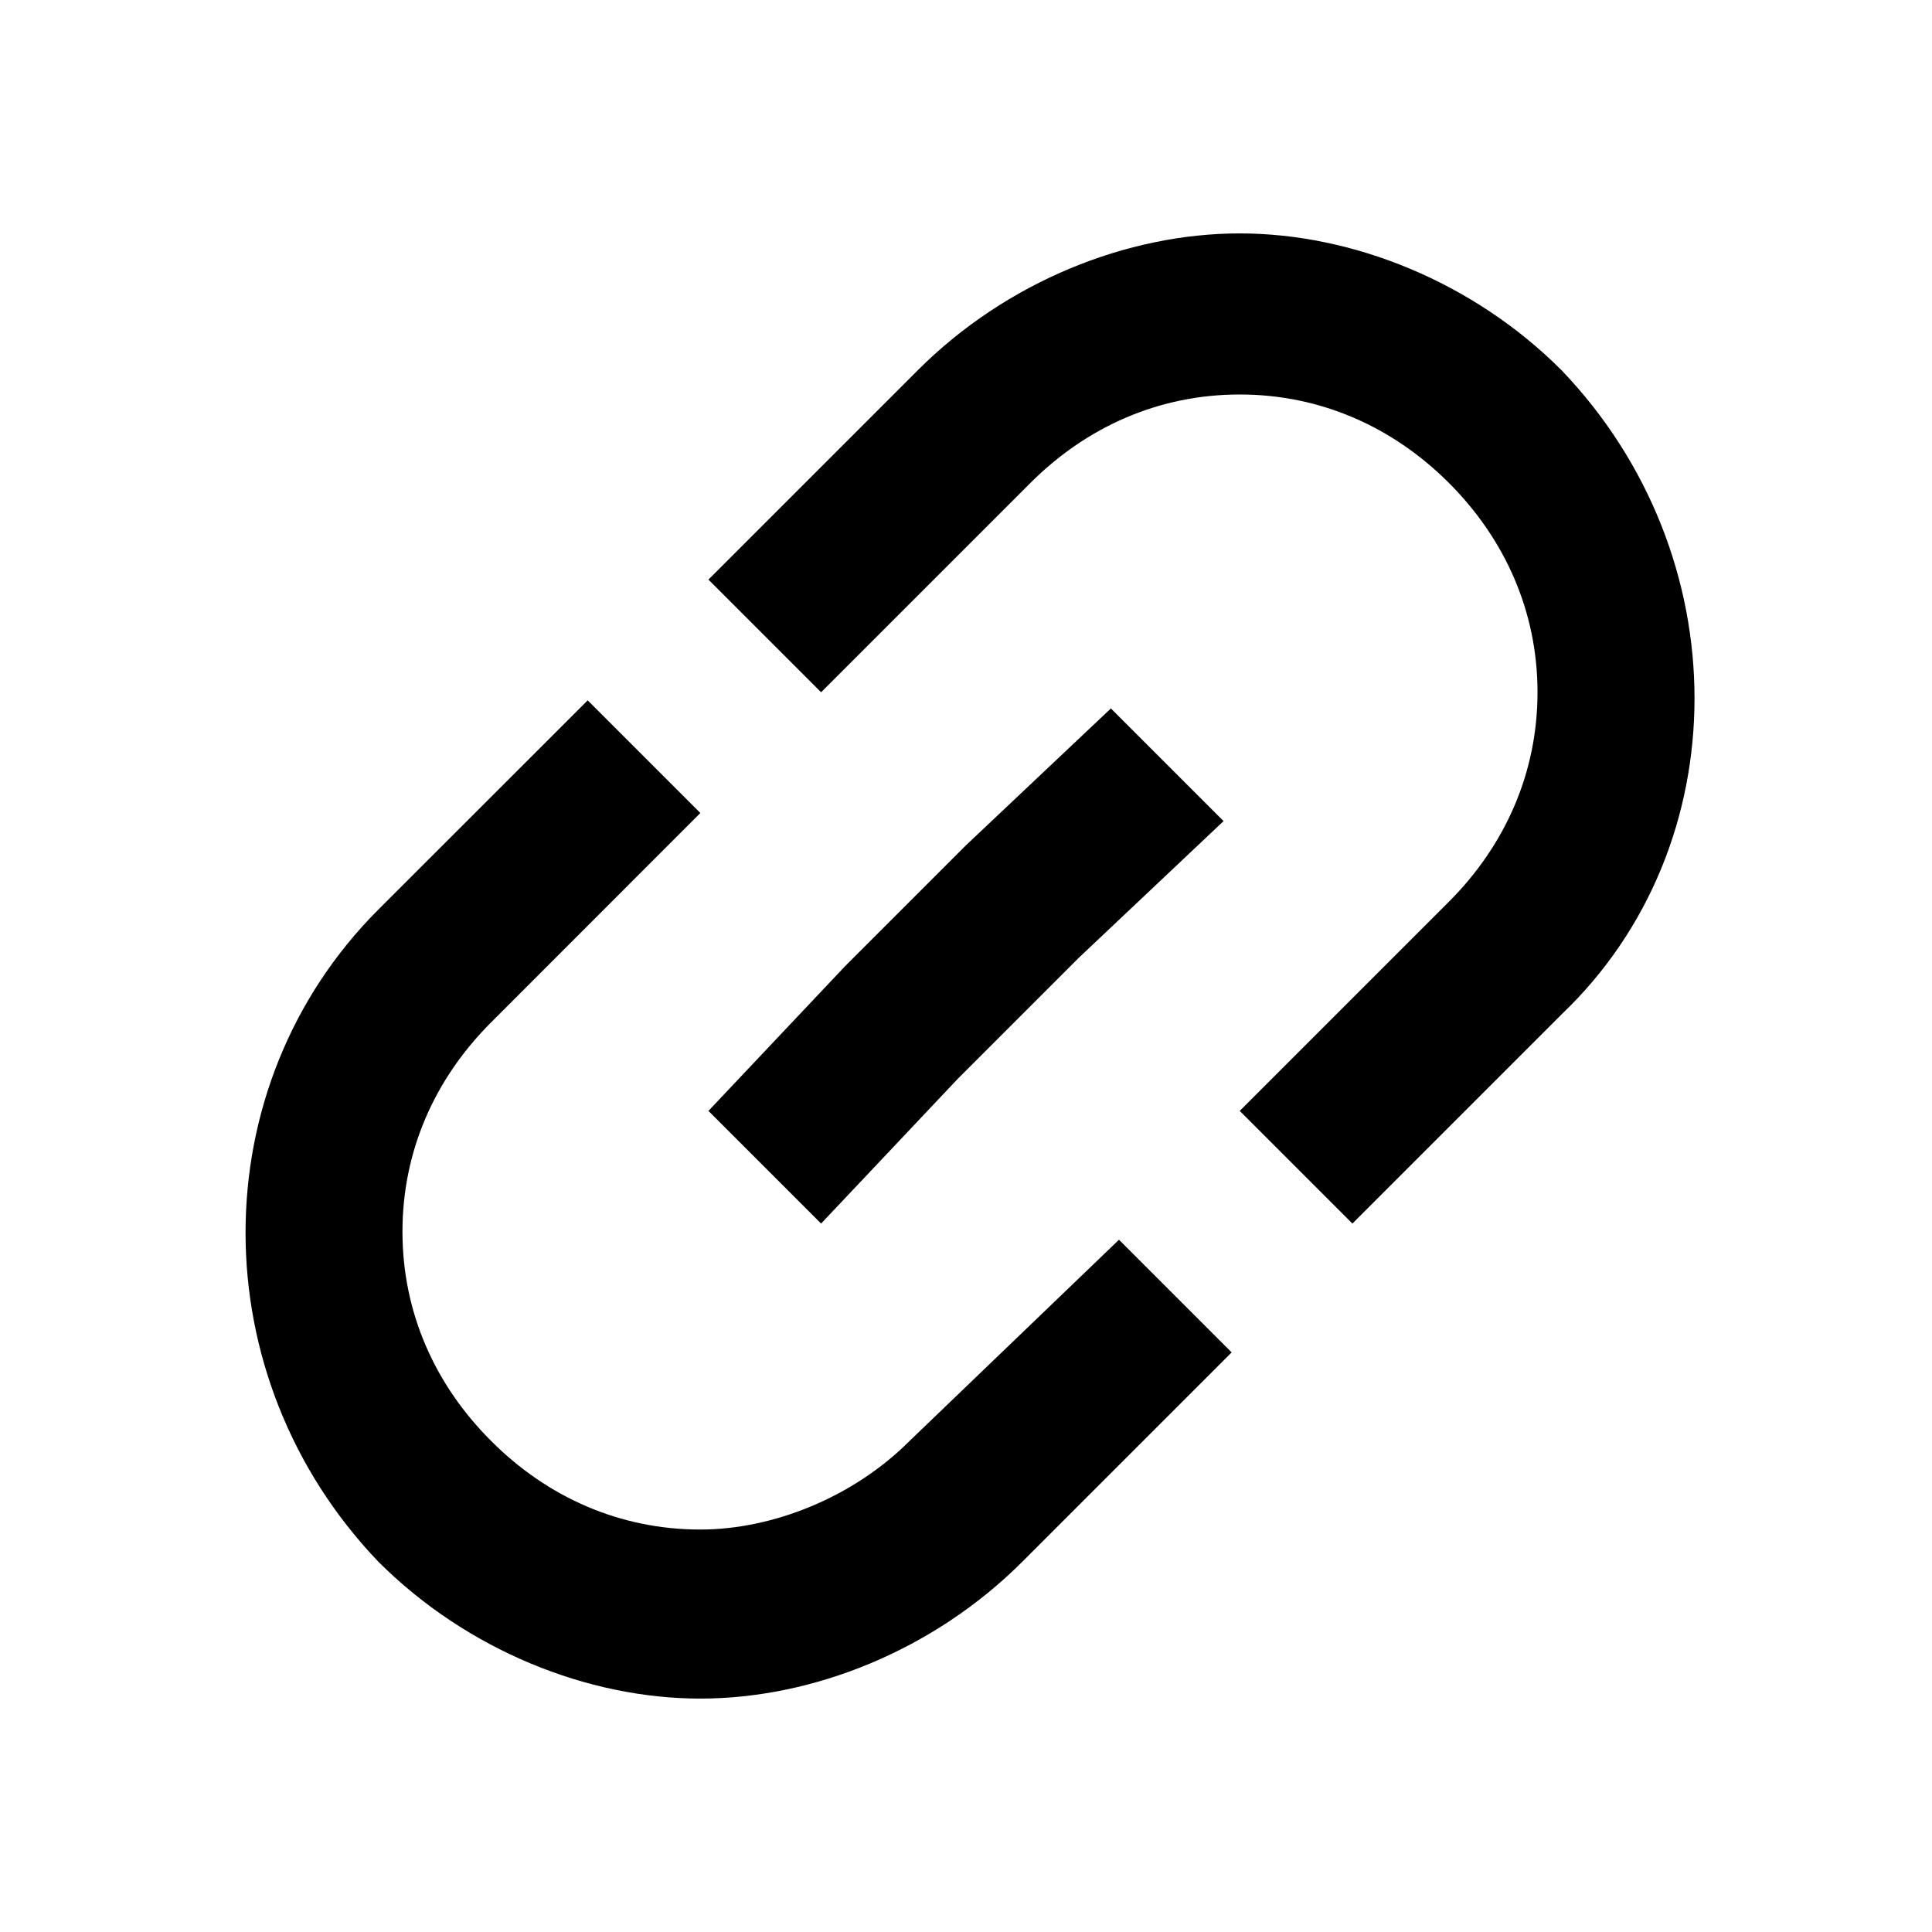
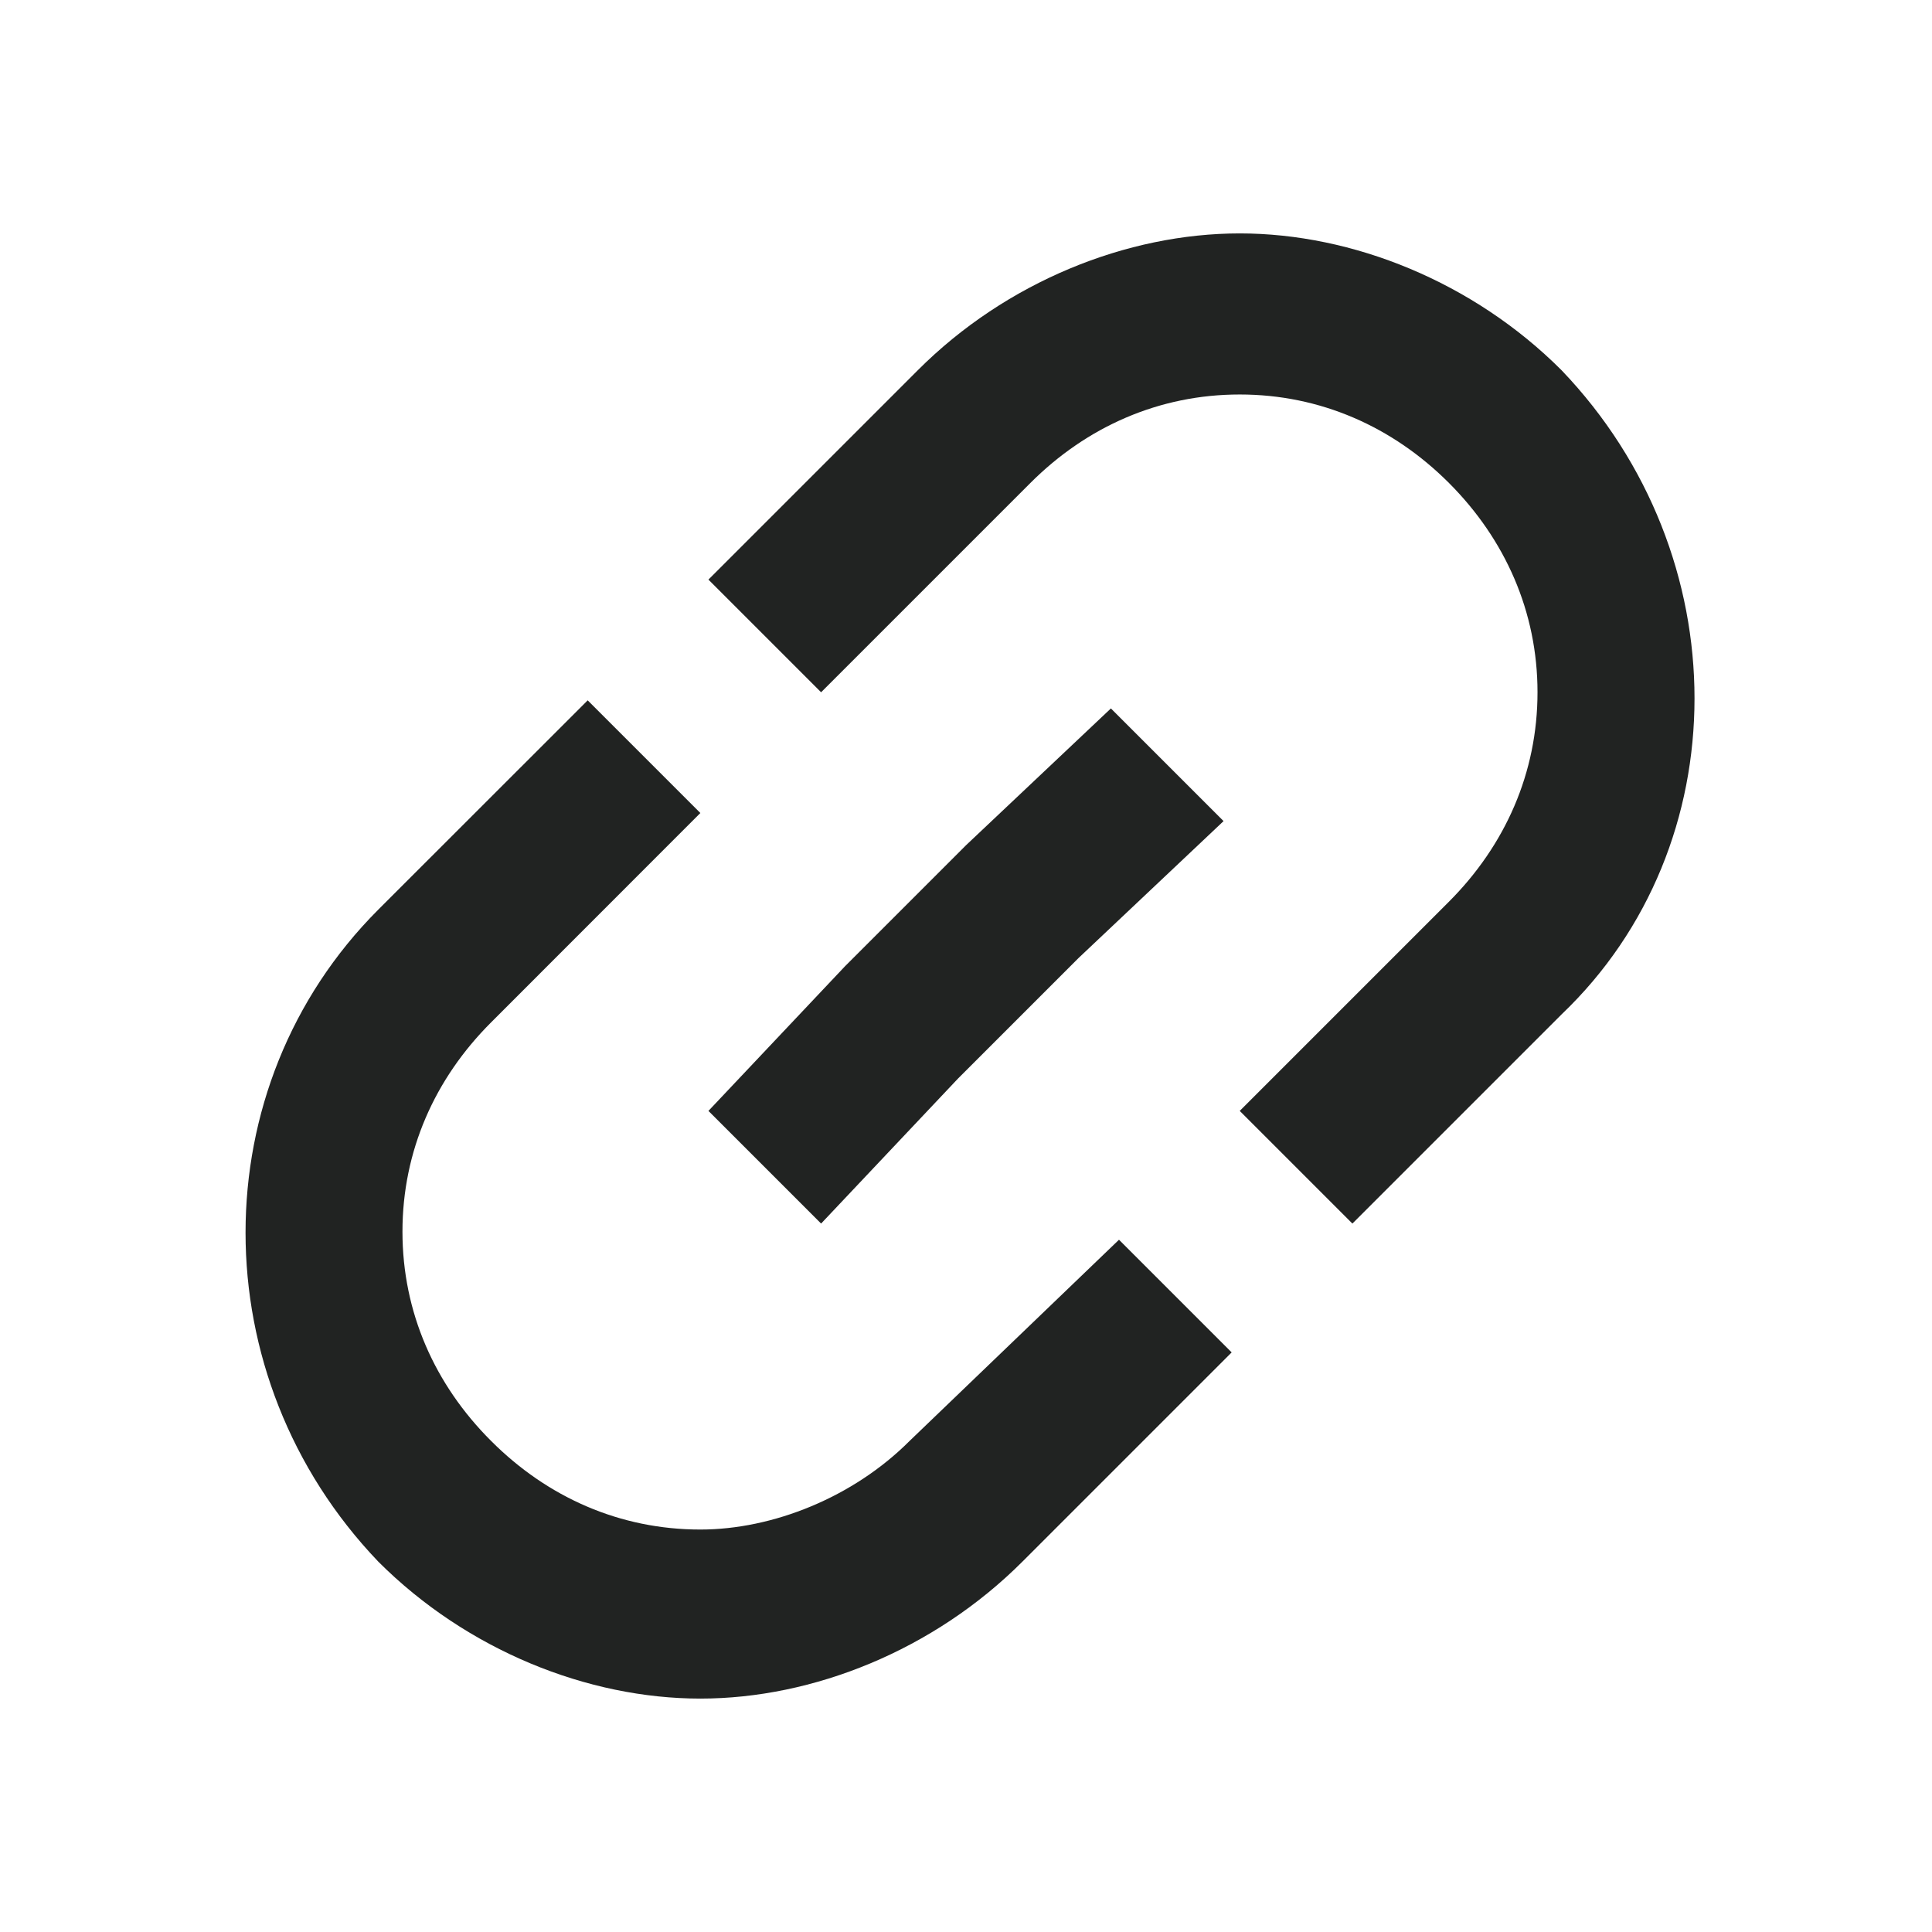
<svg xmlns="http://www.w3.org/2000/svg" width="16" height="16" viewBox="0 0 16 16" fill="none">
-   <path d="M12.933 3.067C12.2 2.333 11.2 1.933 10.267 1.933C9.333 1.933 8.333 2.333 7.6 3.067L5.867 4.8L6.8 5.733L8.533 4C9 3.533 9.6 3.267 10.267 3.267C10.933 3.267 11.533 3.533 12 4C12.466 4.467 12.733 5.067 12.733 5.733C12.733 6.4 12.466 7 12 7.467L10.267 9.2L11.2 10.133L12.933 8.4C14.4 7 14.4 4.6 12.933 3.067Z" fill="currentColor" />
-   <path d="M7.533 11.933C7.067 12.4 6.4 12.667 5.8 12.667C5.133 12.667 4.533 12.4 4.067 11.933C3.6 11.467 3.333 10.867 3.333 10.2C3.333 9.533 3.6 8.933 4.067 8.467L5.8 6.733L4.867 5.8L3.133 7.533C1.667 9 1.667 11.4 3.133 12.933C3.867 13.667 4.867 14.067 5.8 14.067C6.733 14.067 7.733 13.667 8.467 12.933L10.2 11.2L9.267 10.267L7.533 11.933Z" fill="currentColor" />
-   <path d="M10.133 6.8L8.933 7.933L7.933 8.933L6.8 10.133L5.867 9.2L7 8L8 7L9.2 5.867L10.133 6.8Z" fill="currentColor" />
+   <path d="M12.933 3.067C12.2 2.333 11.2 1.933 10.267 1.933C9.333 1.933 8.333 2.333 7.6 3.067L5.867 4.8L6.8 5.733L8.533 4C9 3.533 9.6 3.267 10.267 3.267C10.933 3.267 11.533 3.533 12 4C12.466 4.467 12.733 5.067 12.733 5.733C12.733 6.4 12.466 7 12 7.467L10.267 9.2L11.2 10.133L12.933 8.4C14.4 7 14.4 4.6 12.933 3.067Z" fill="#212322" />
+   <path d="M7.533 11.933C7.067 12.4 6.4 12.667 5.8 12.667C5.133 12.667 4.533 12.4 4.067 11.933C3.6 11.467 3.333 10.867 3.333 10.2C3.333 9.533 3.6 8.933 4.067 8.467L5.8 6.733L4.867 5.8L3.133 7.533C1.667 9 1.667 11.4 3.133 12.933C3.867 13.667 4.867 14.067 5.8 14.067C6.733 14.067 7.733 13.667 8.467 12.933L10.2 11.2L9.267 10.267L7.533 11.933Z" fill="#212322" />
+   <path d="M10.133 6.8L8.933 7.933L7.933 8.933L6.8 10.133L5.867 9.2L7 8L8 7L9.2 5.867L10.133 6.8Z" fill="#212322" />
</svg>
